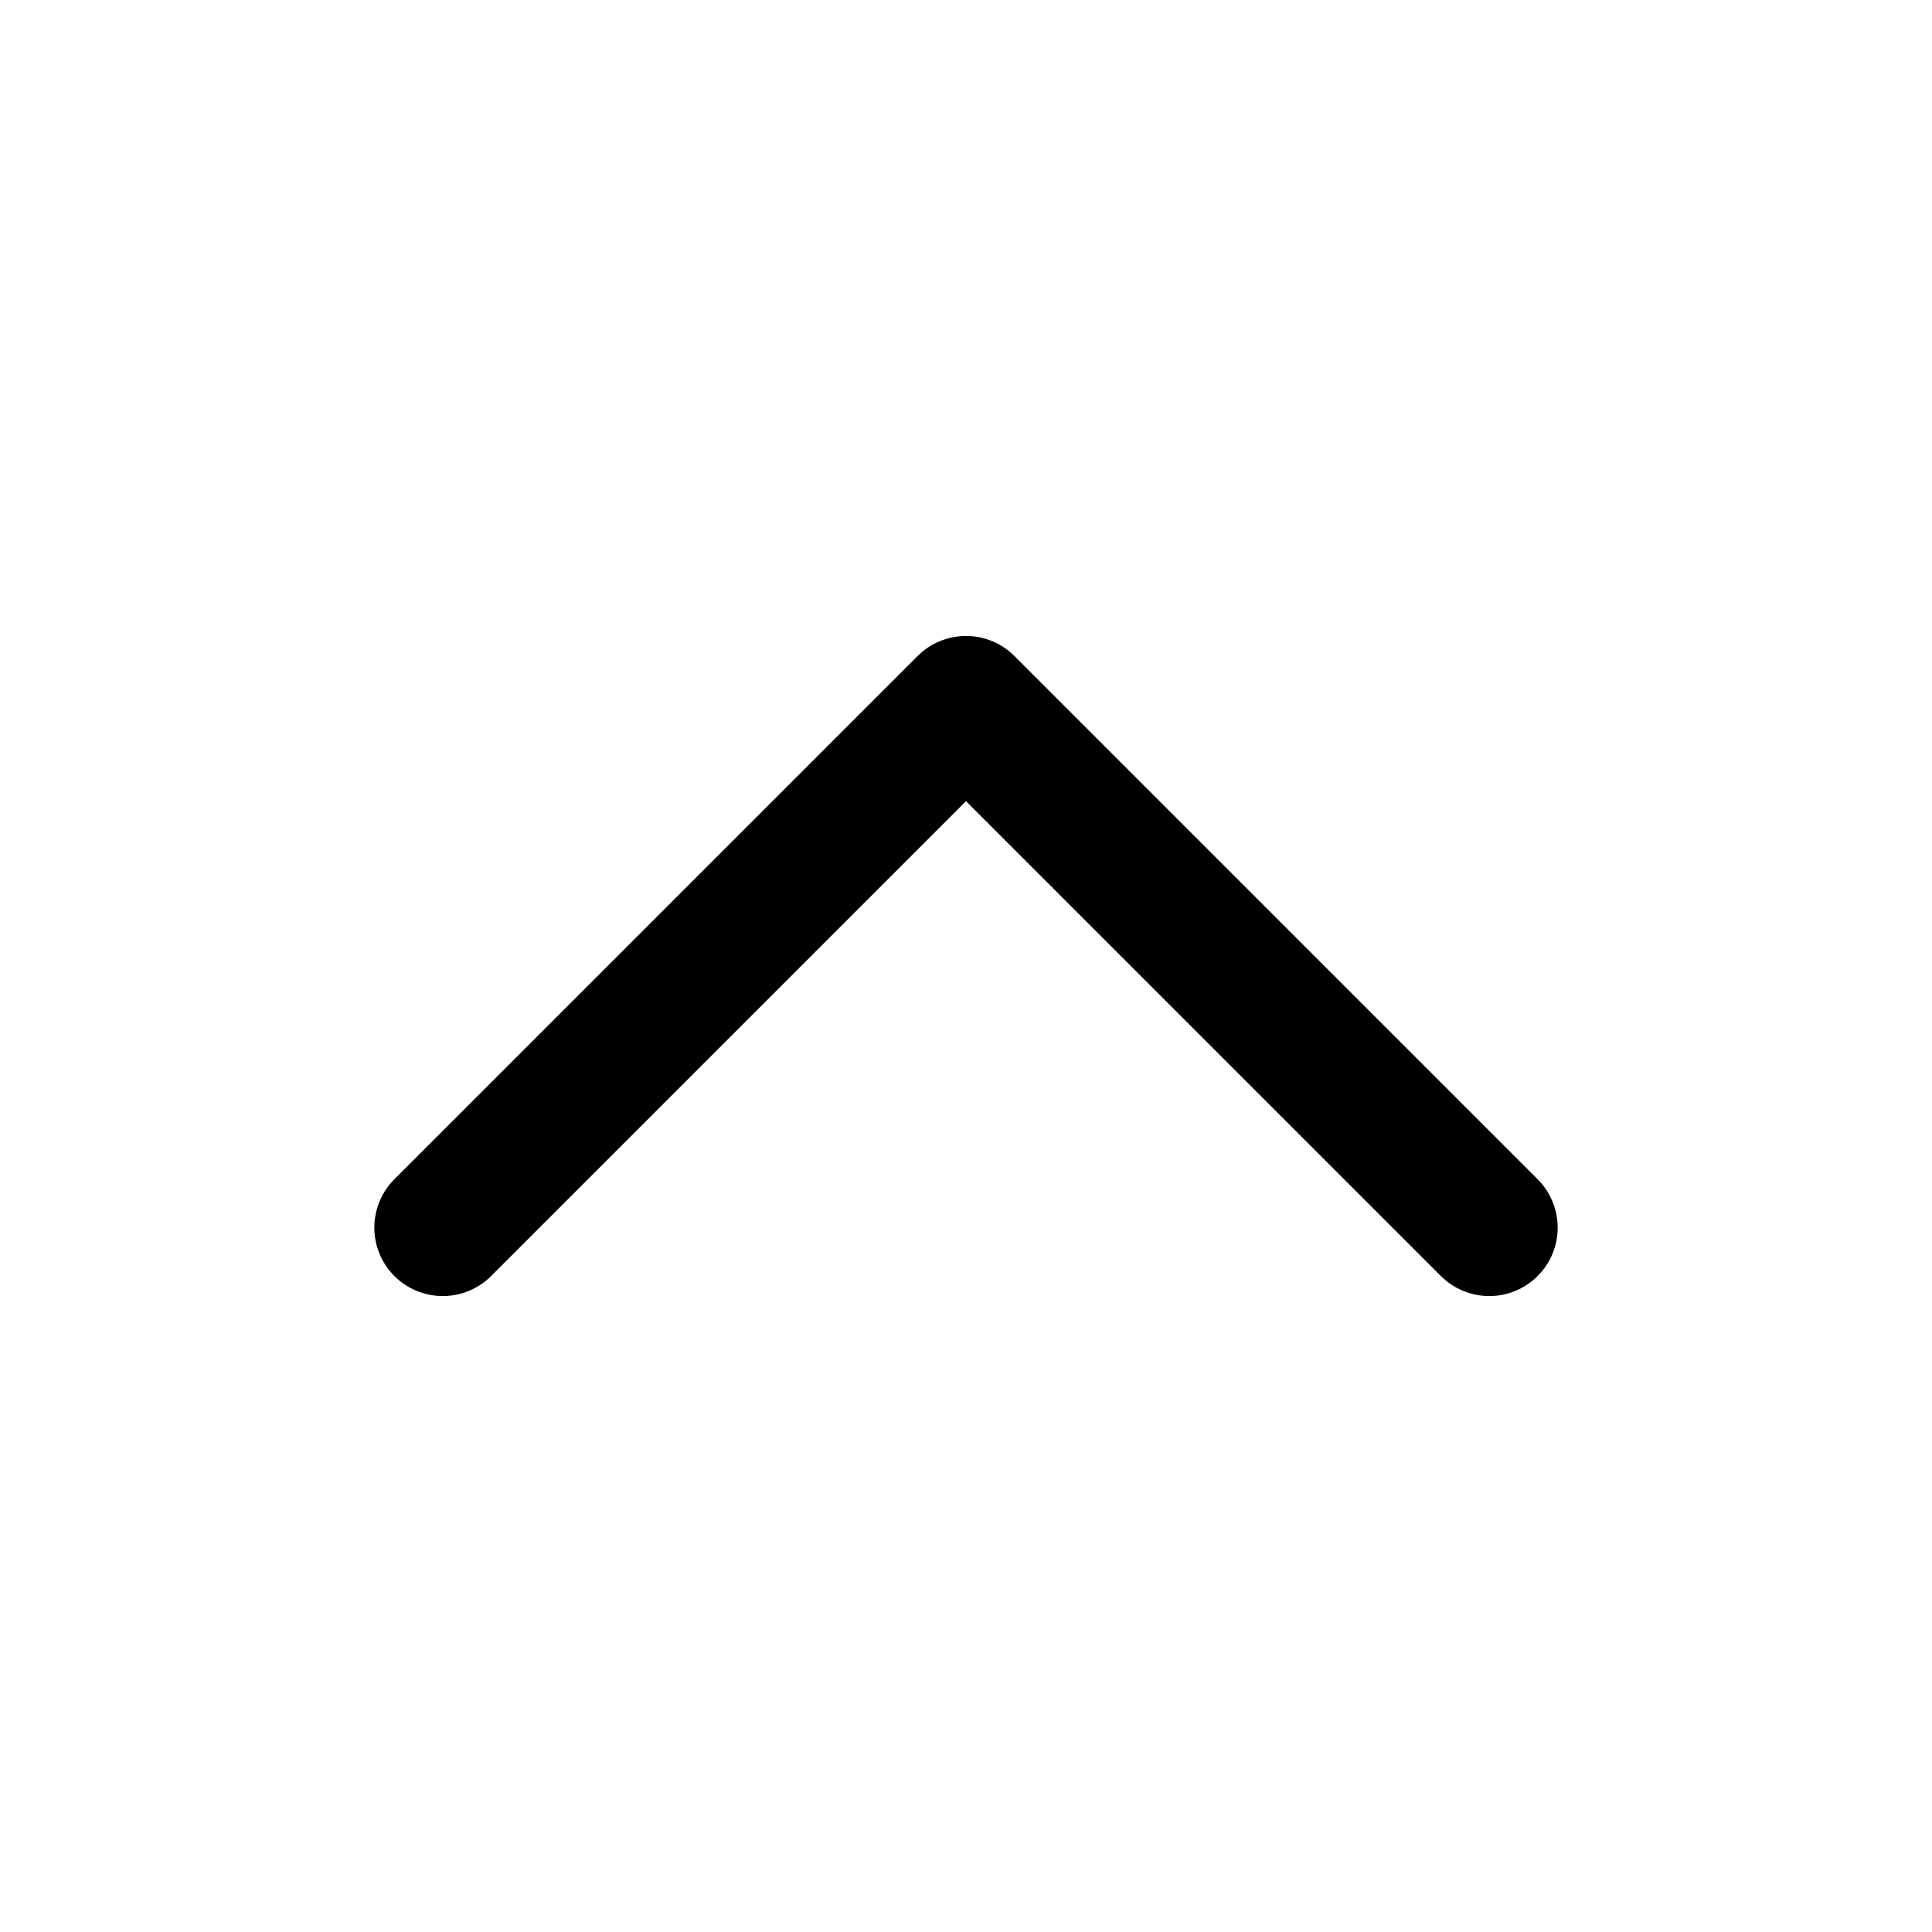
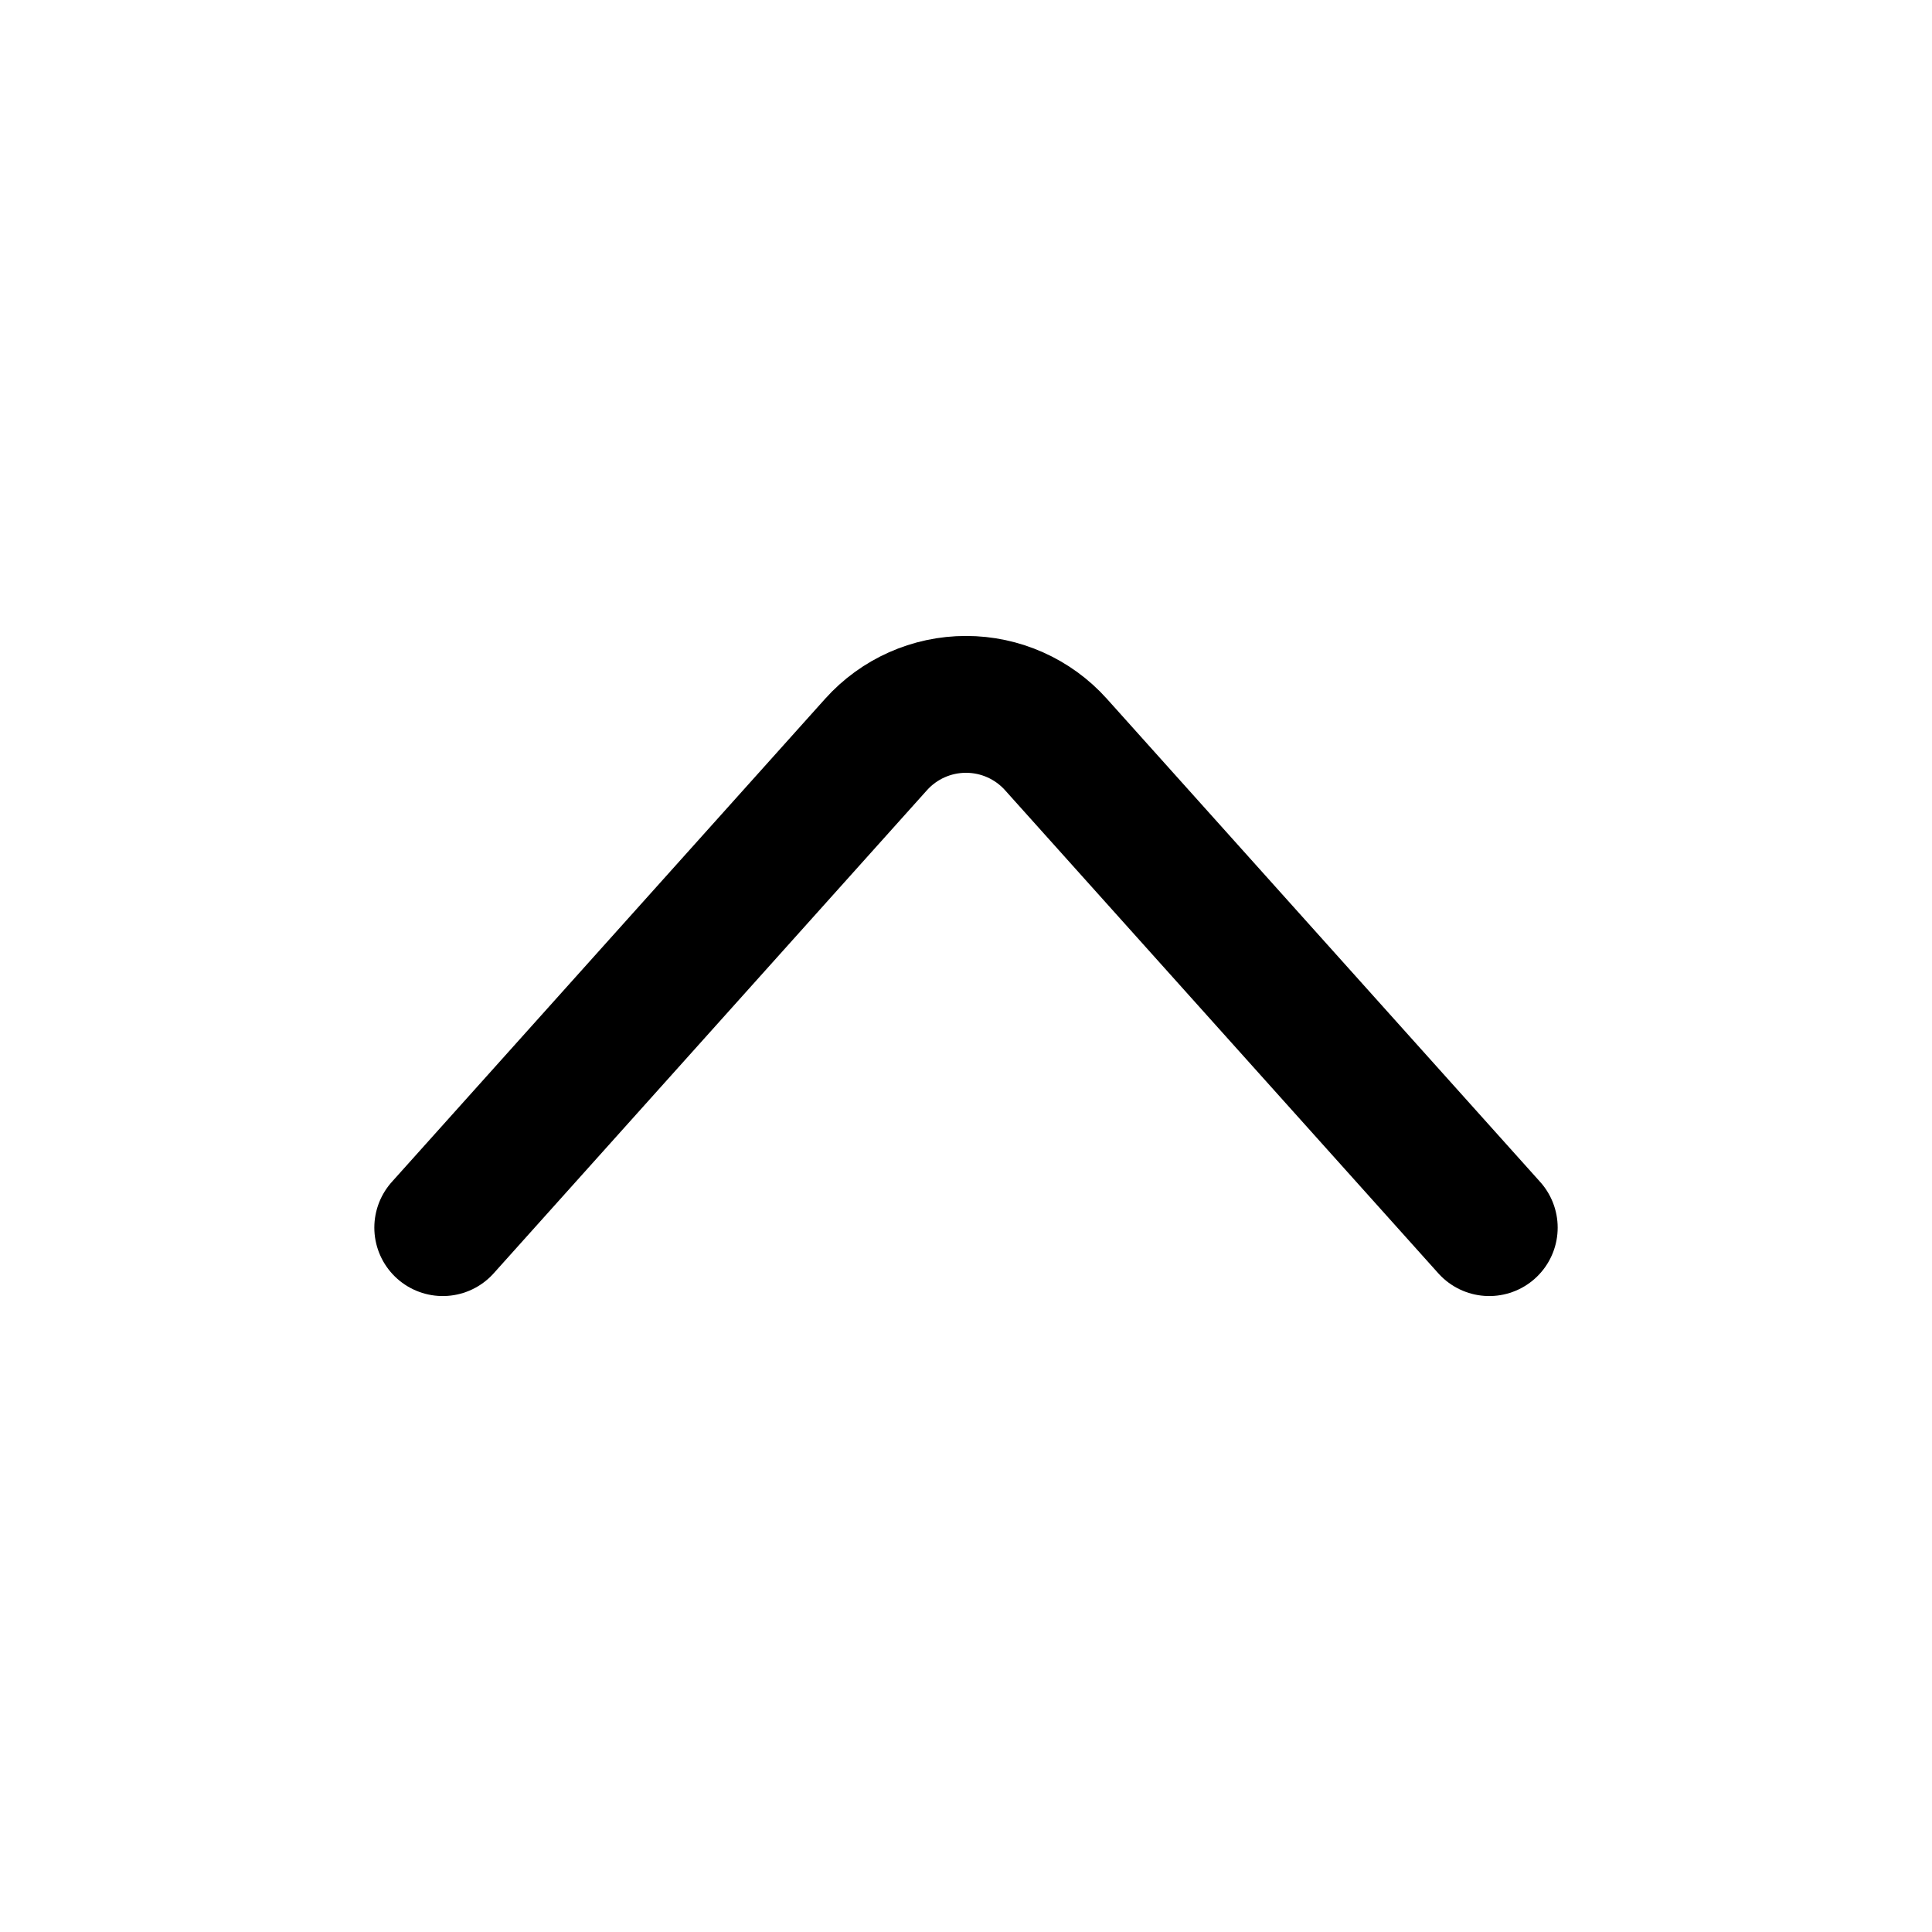
<svg xmlns="http://www.w3.org/2000/svg" viewBox="0 0 24 24" fill="none" stroke="currentColor" stroke-width="1.7" stroke-linecap="round" stroke-linejoin="round">
  <g data-part="body">
-     <path d="M5.5 15.25 L12 8.75 L18.5 15.25" />
+     <path d="M5.5 15.25 L10.883 9.248 A1.5 1.5 0 0 1 12 8.75 A1.5 1.5 0 0 1 13.117 9.248 L18.5 15.25" />
  </g>
</svg>
